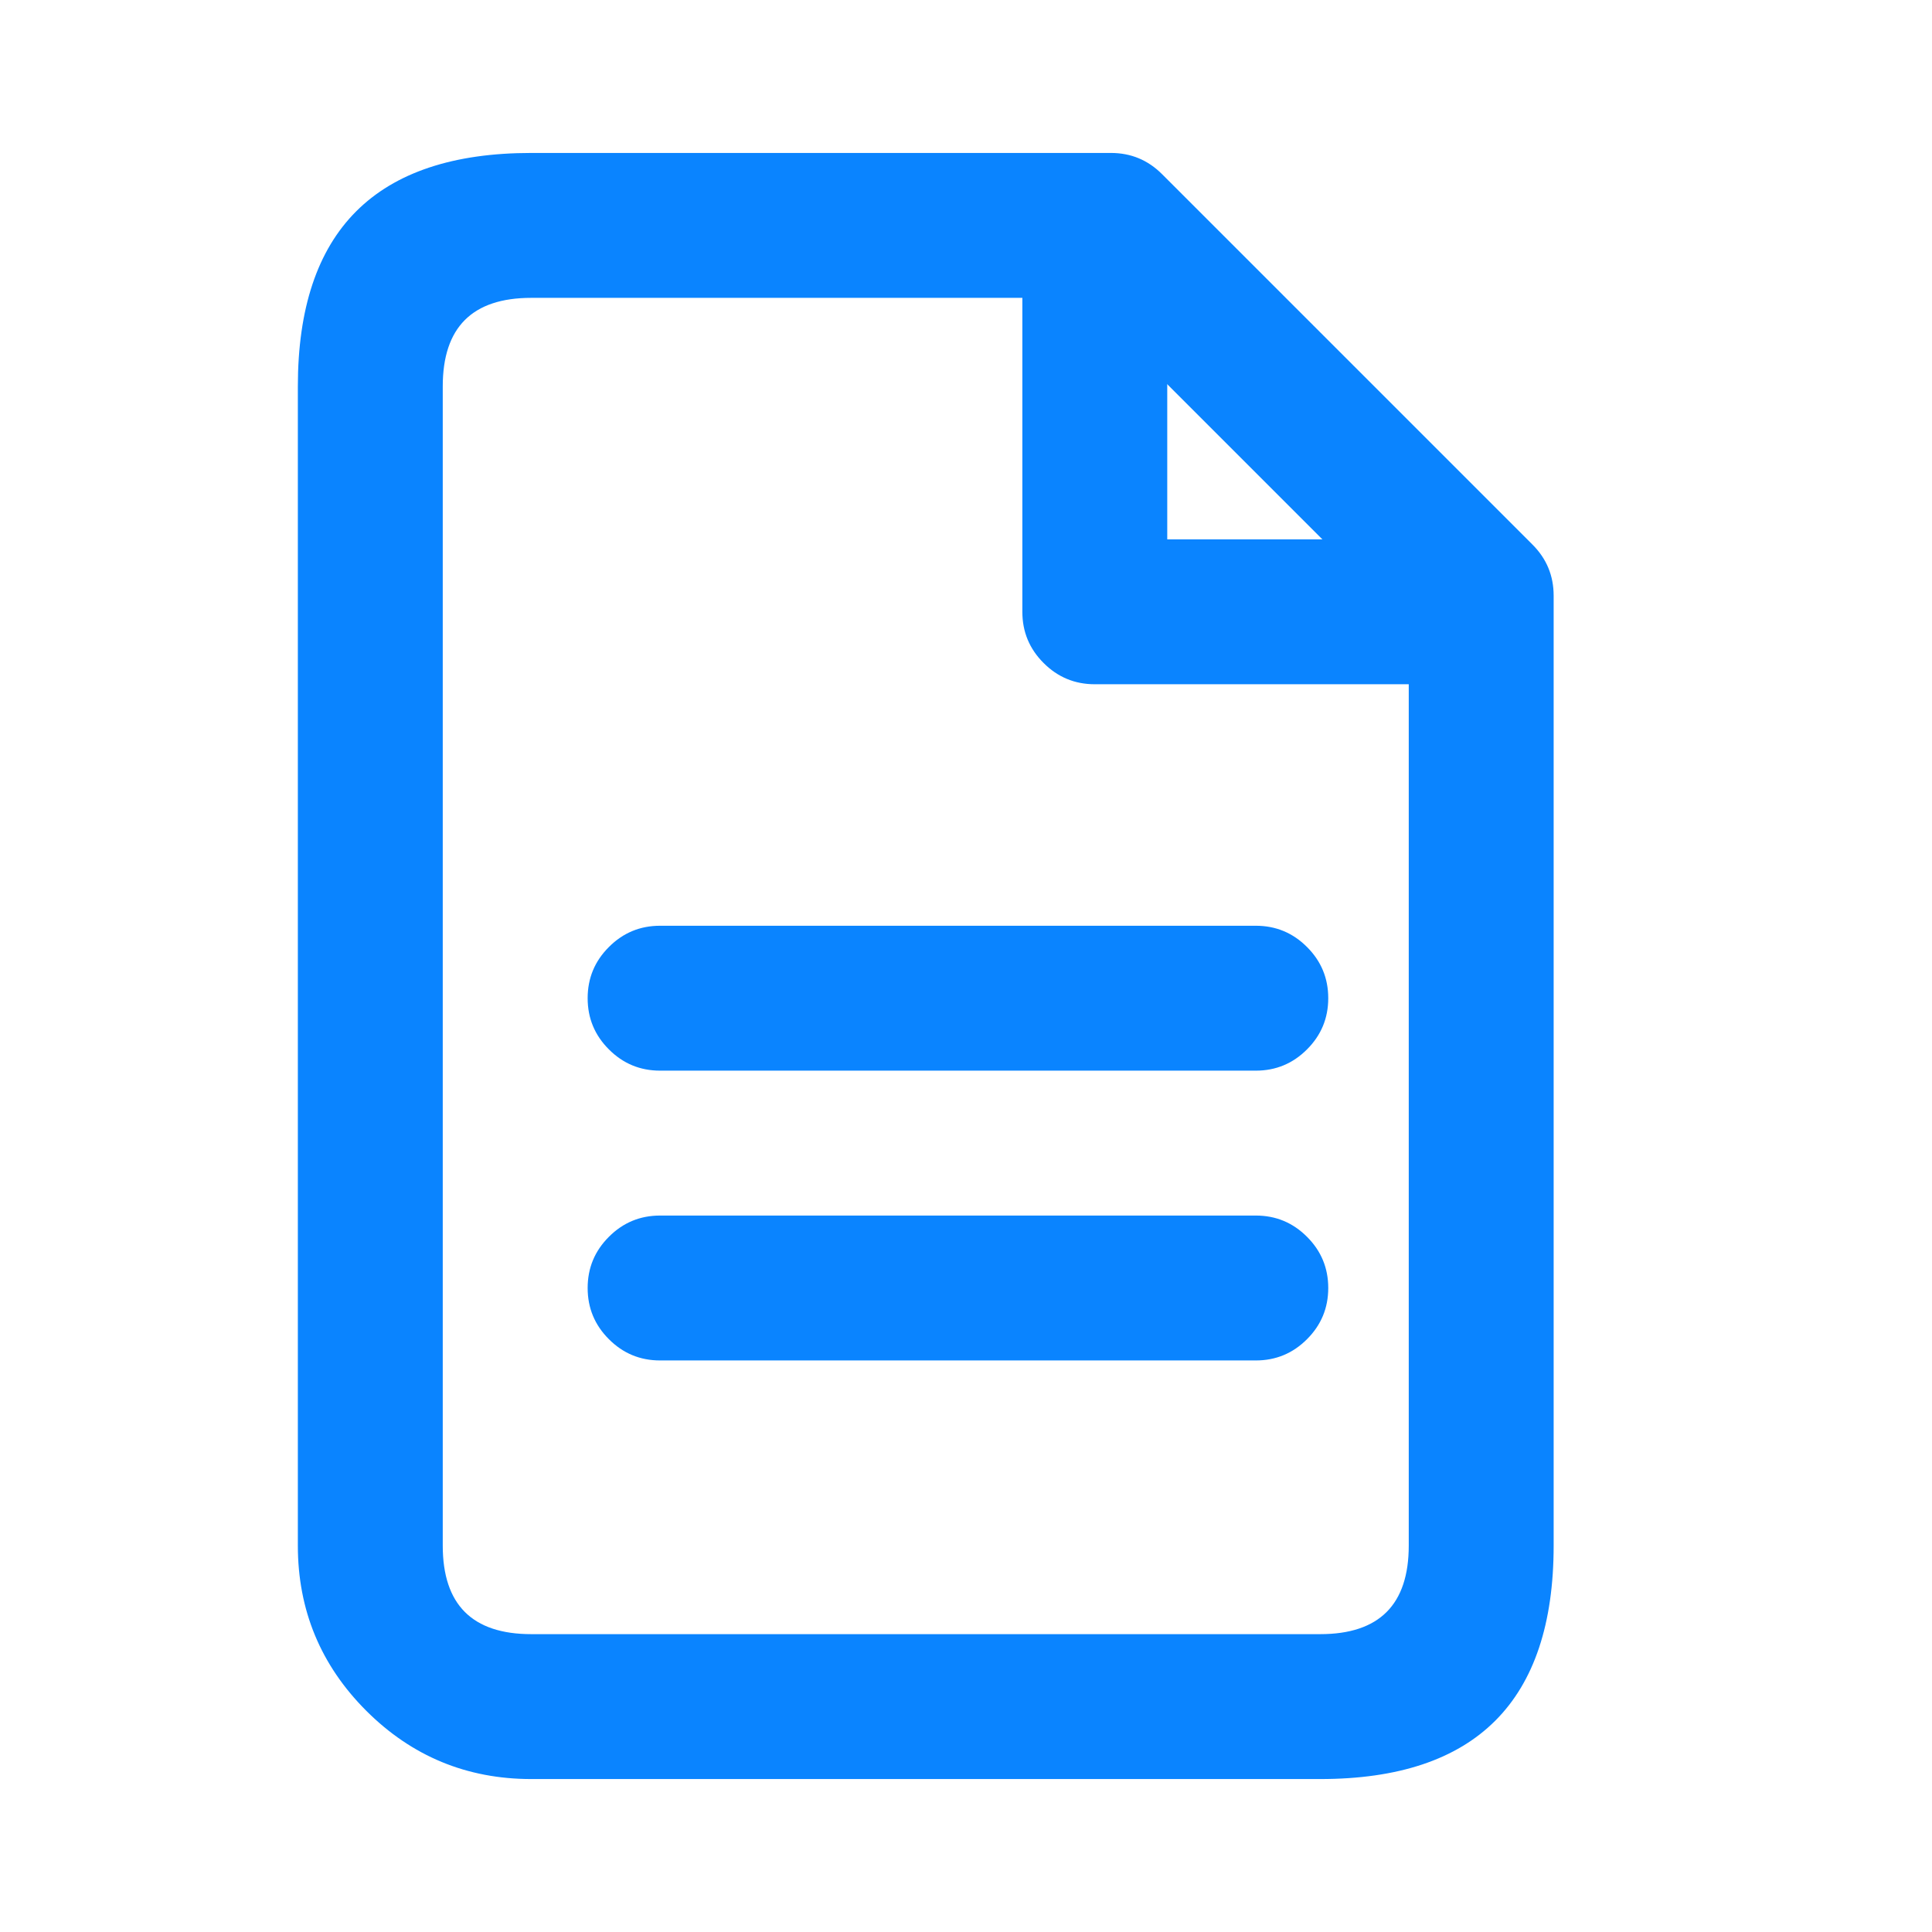
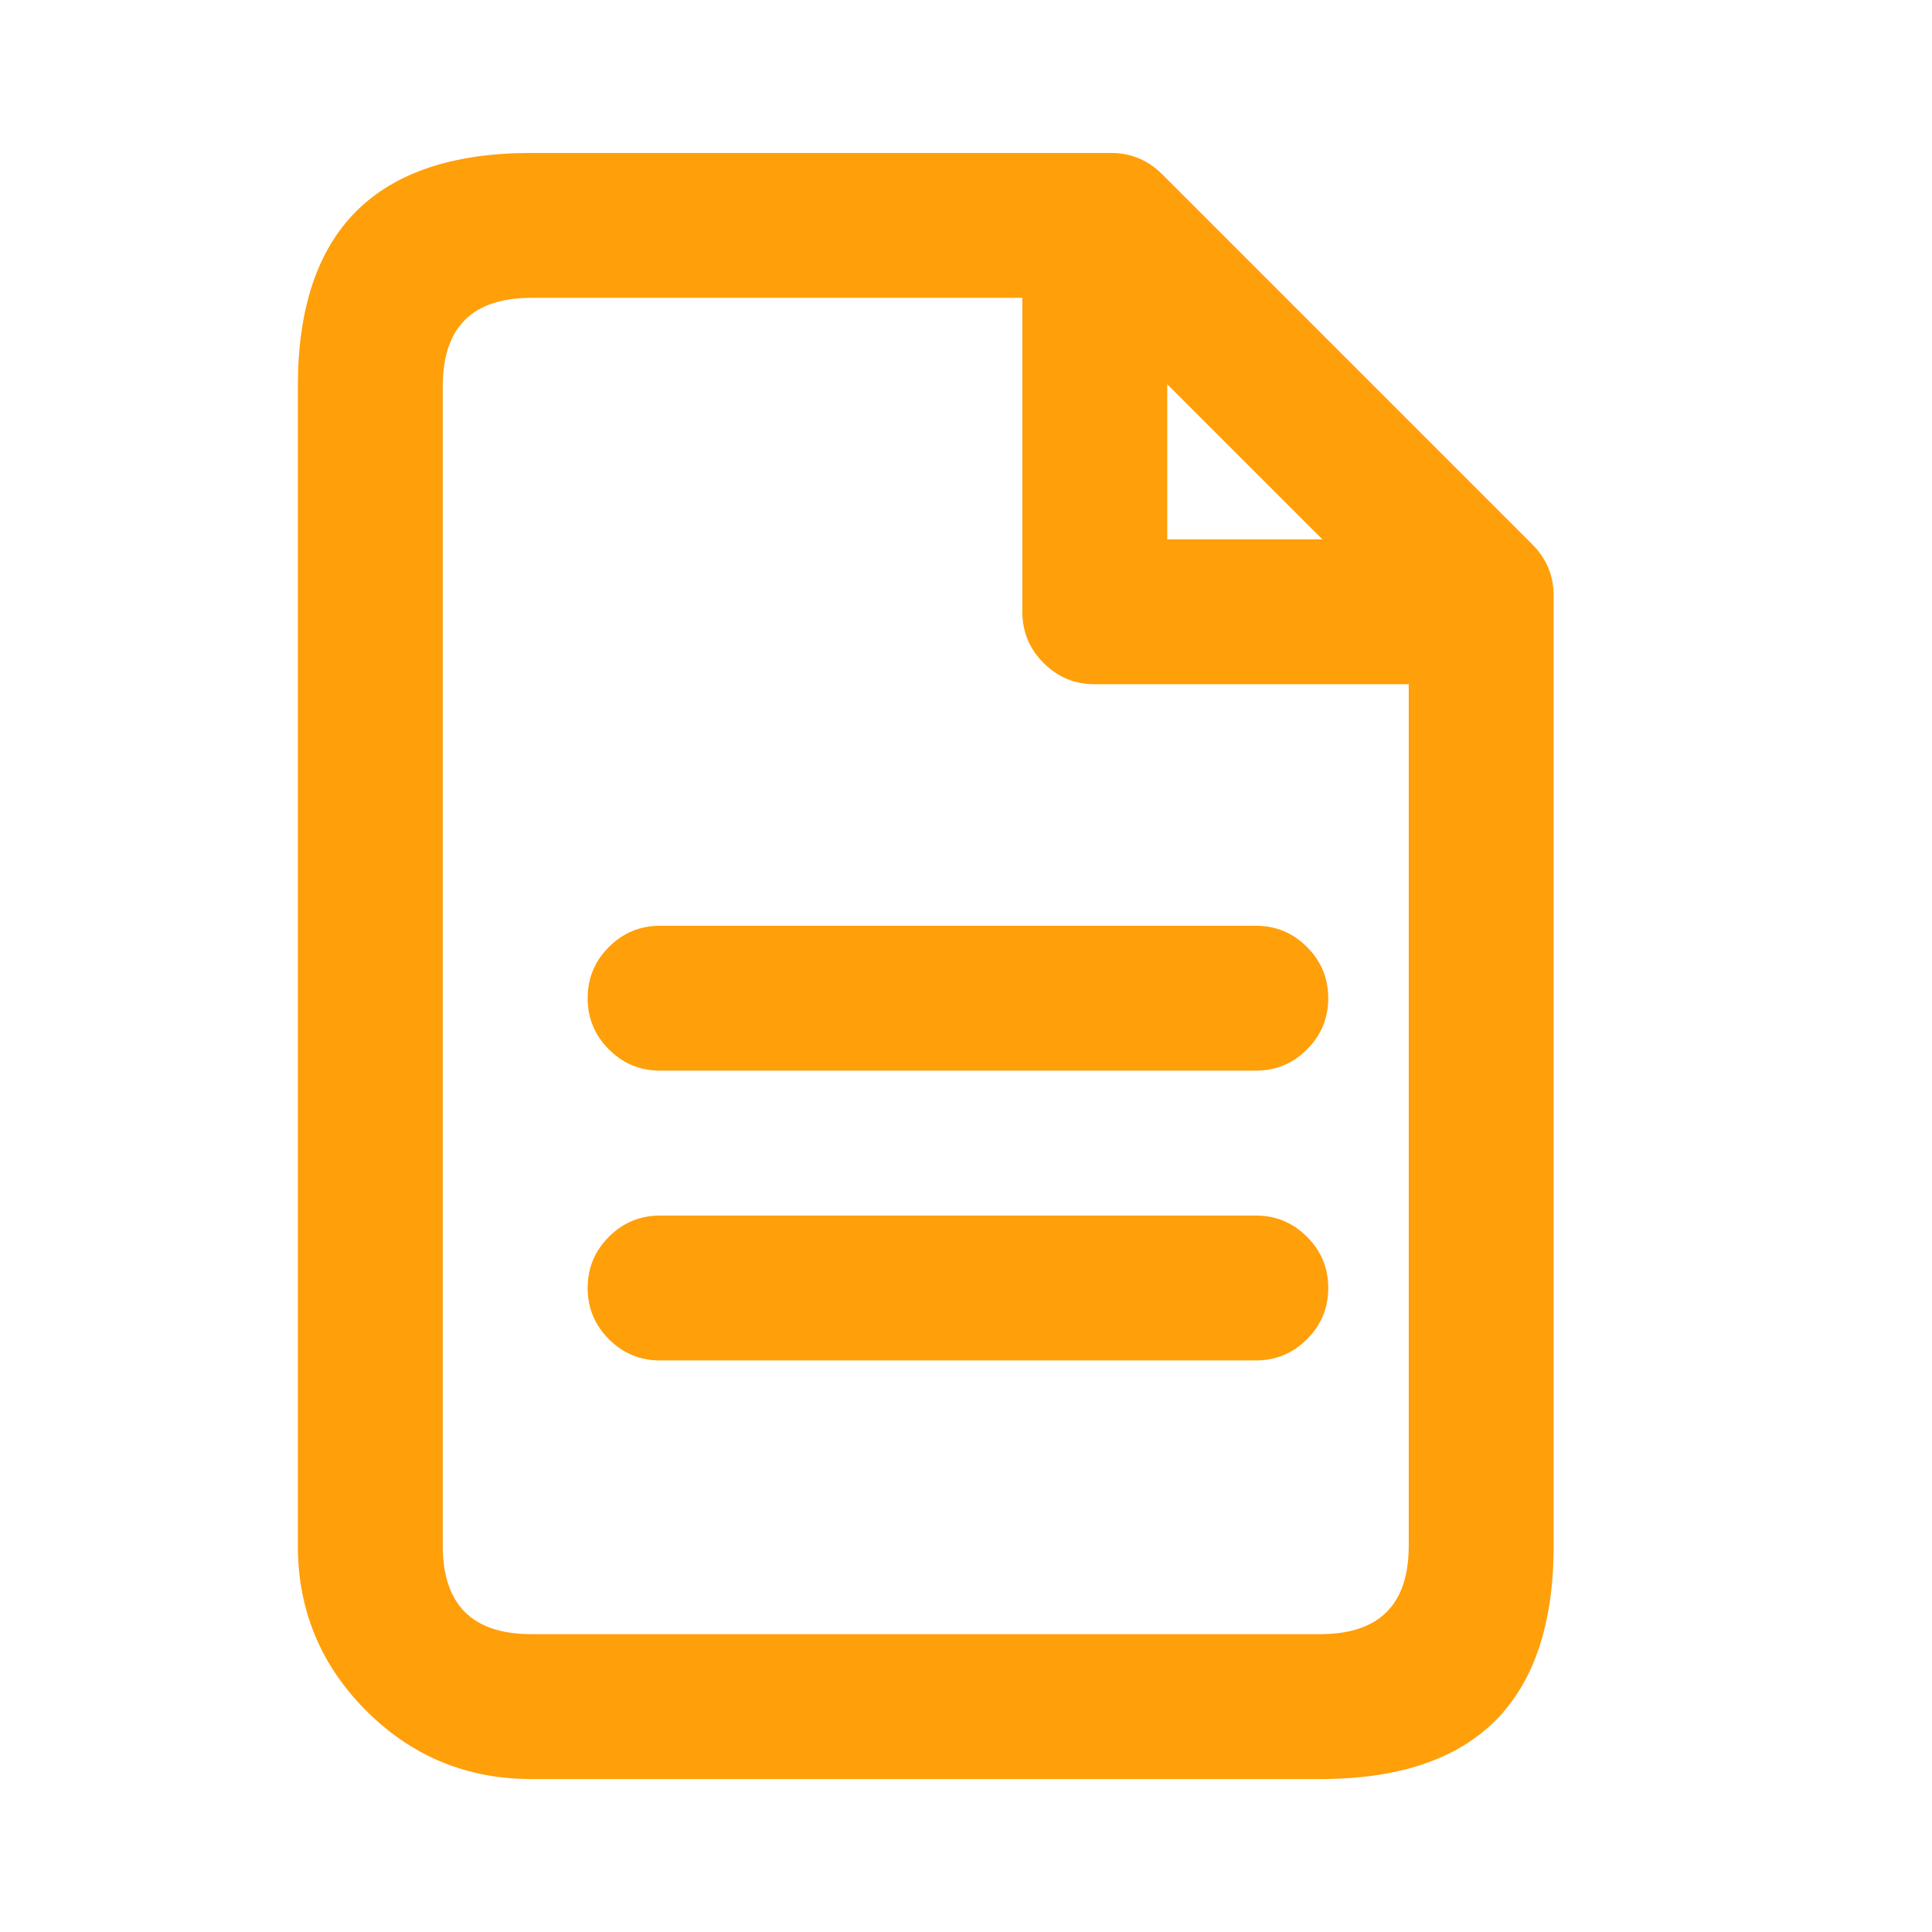
<svg xmlns="http://www.w3.org/2000/svg" width="24" height="24" viewBox="0 0 24 24">
-   <style id="current-color-scheme" type="text/css">.ColorScheme-Highlight{color:#0a84ff}</style>
-   <g class="ColorScheme-Highlight" fill="currentColor">
+   <style id="current-color-scheme" type="text/css">.ColorScheme-ActiveText{color:#ff9f0a}</style>
+   <g class="ColorScheme-ActiveText" fill="currentColor">
    <path d="M6.6,1.9 L13.8,1.9 Q14.173,1.9 14.436,2.164 L19.036,6.764 Q19.3,7.027 19.3,7.4 L19.3,19.2 Q19.3,22.1 16.4,22.1 L6.6,22.1 Q5.399,22.1 4.549,21.251 Q3.7,20.401 3.7,19.2 L3.7,4.8 Q3.7,1.9 6.6,1.9 Z M6.6,3.7 Q5.5,3.7 5.5,4.8 L5.5,19.2 Q5.5,20.3 6.6,20.3 L16.4,20.3 Q17.5,20.3 17.5,19.2 L17.5,7.773 L13.427,3.7 Z" />
    <path d="M14.5,3 L14.5,6.7 L18.2,6.7 Q18.573,6.7 18.836,6.964 Q19.1,7.227 19.1,7.6 Q19.1,7.973 18.836,8.236 Q18.573,8.5 18.2,8.5 L13.6,8.5 Q13.227,8.5 12.964,8.236 Q12.7,7.973 12.7,7.6 L12.7,3 Q12.7,2.627 12.964,2.364 Q13.227,2.1 13.6,2.1 Q13.973,2.1 14.236,2.364 Q14.5,2.627 14.5,3 Z" />
    <path d="M8.2,11.5 L15.6,11.5 Q15.973,11.5 16.236,11.764 Q16.5,12.027 16.5,12.4 Q16.5,12.773 16.236,13.036 Q15.973,13.3 15.6,13.3 L8.2,13.3 Q7.827,13.3 7.564,13.036 Q7.3,12.773 7.3,12.4 Q7.3,12.027 7.564,11.764 Q7.827,11.5 8.2,11.5 Z" />
    <path d="M8.2,15.1 L15.6,15.1 Q15.973,15.1 16.236,15.364 Q16.5,15.627 16.5,16 Q16.5,16.373 16.236,16.636 Q15.973,16.9 15.6,16.9 L8.2,16.9 Q7.827,16.9 7.564,16.636 Q7.3,16.373 7.3,16 Q7.3,15.627 7.564,15.364 Q7.827,15.1 8.2,15.1 Z" />
  </g>
</svg>
